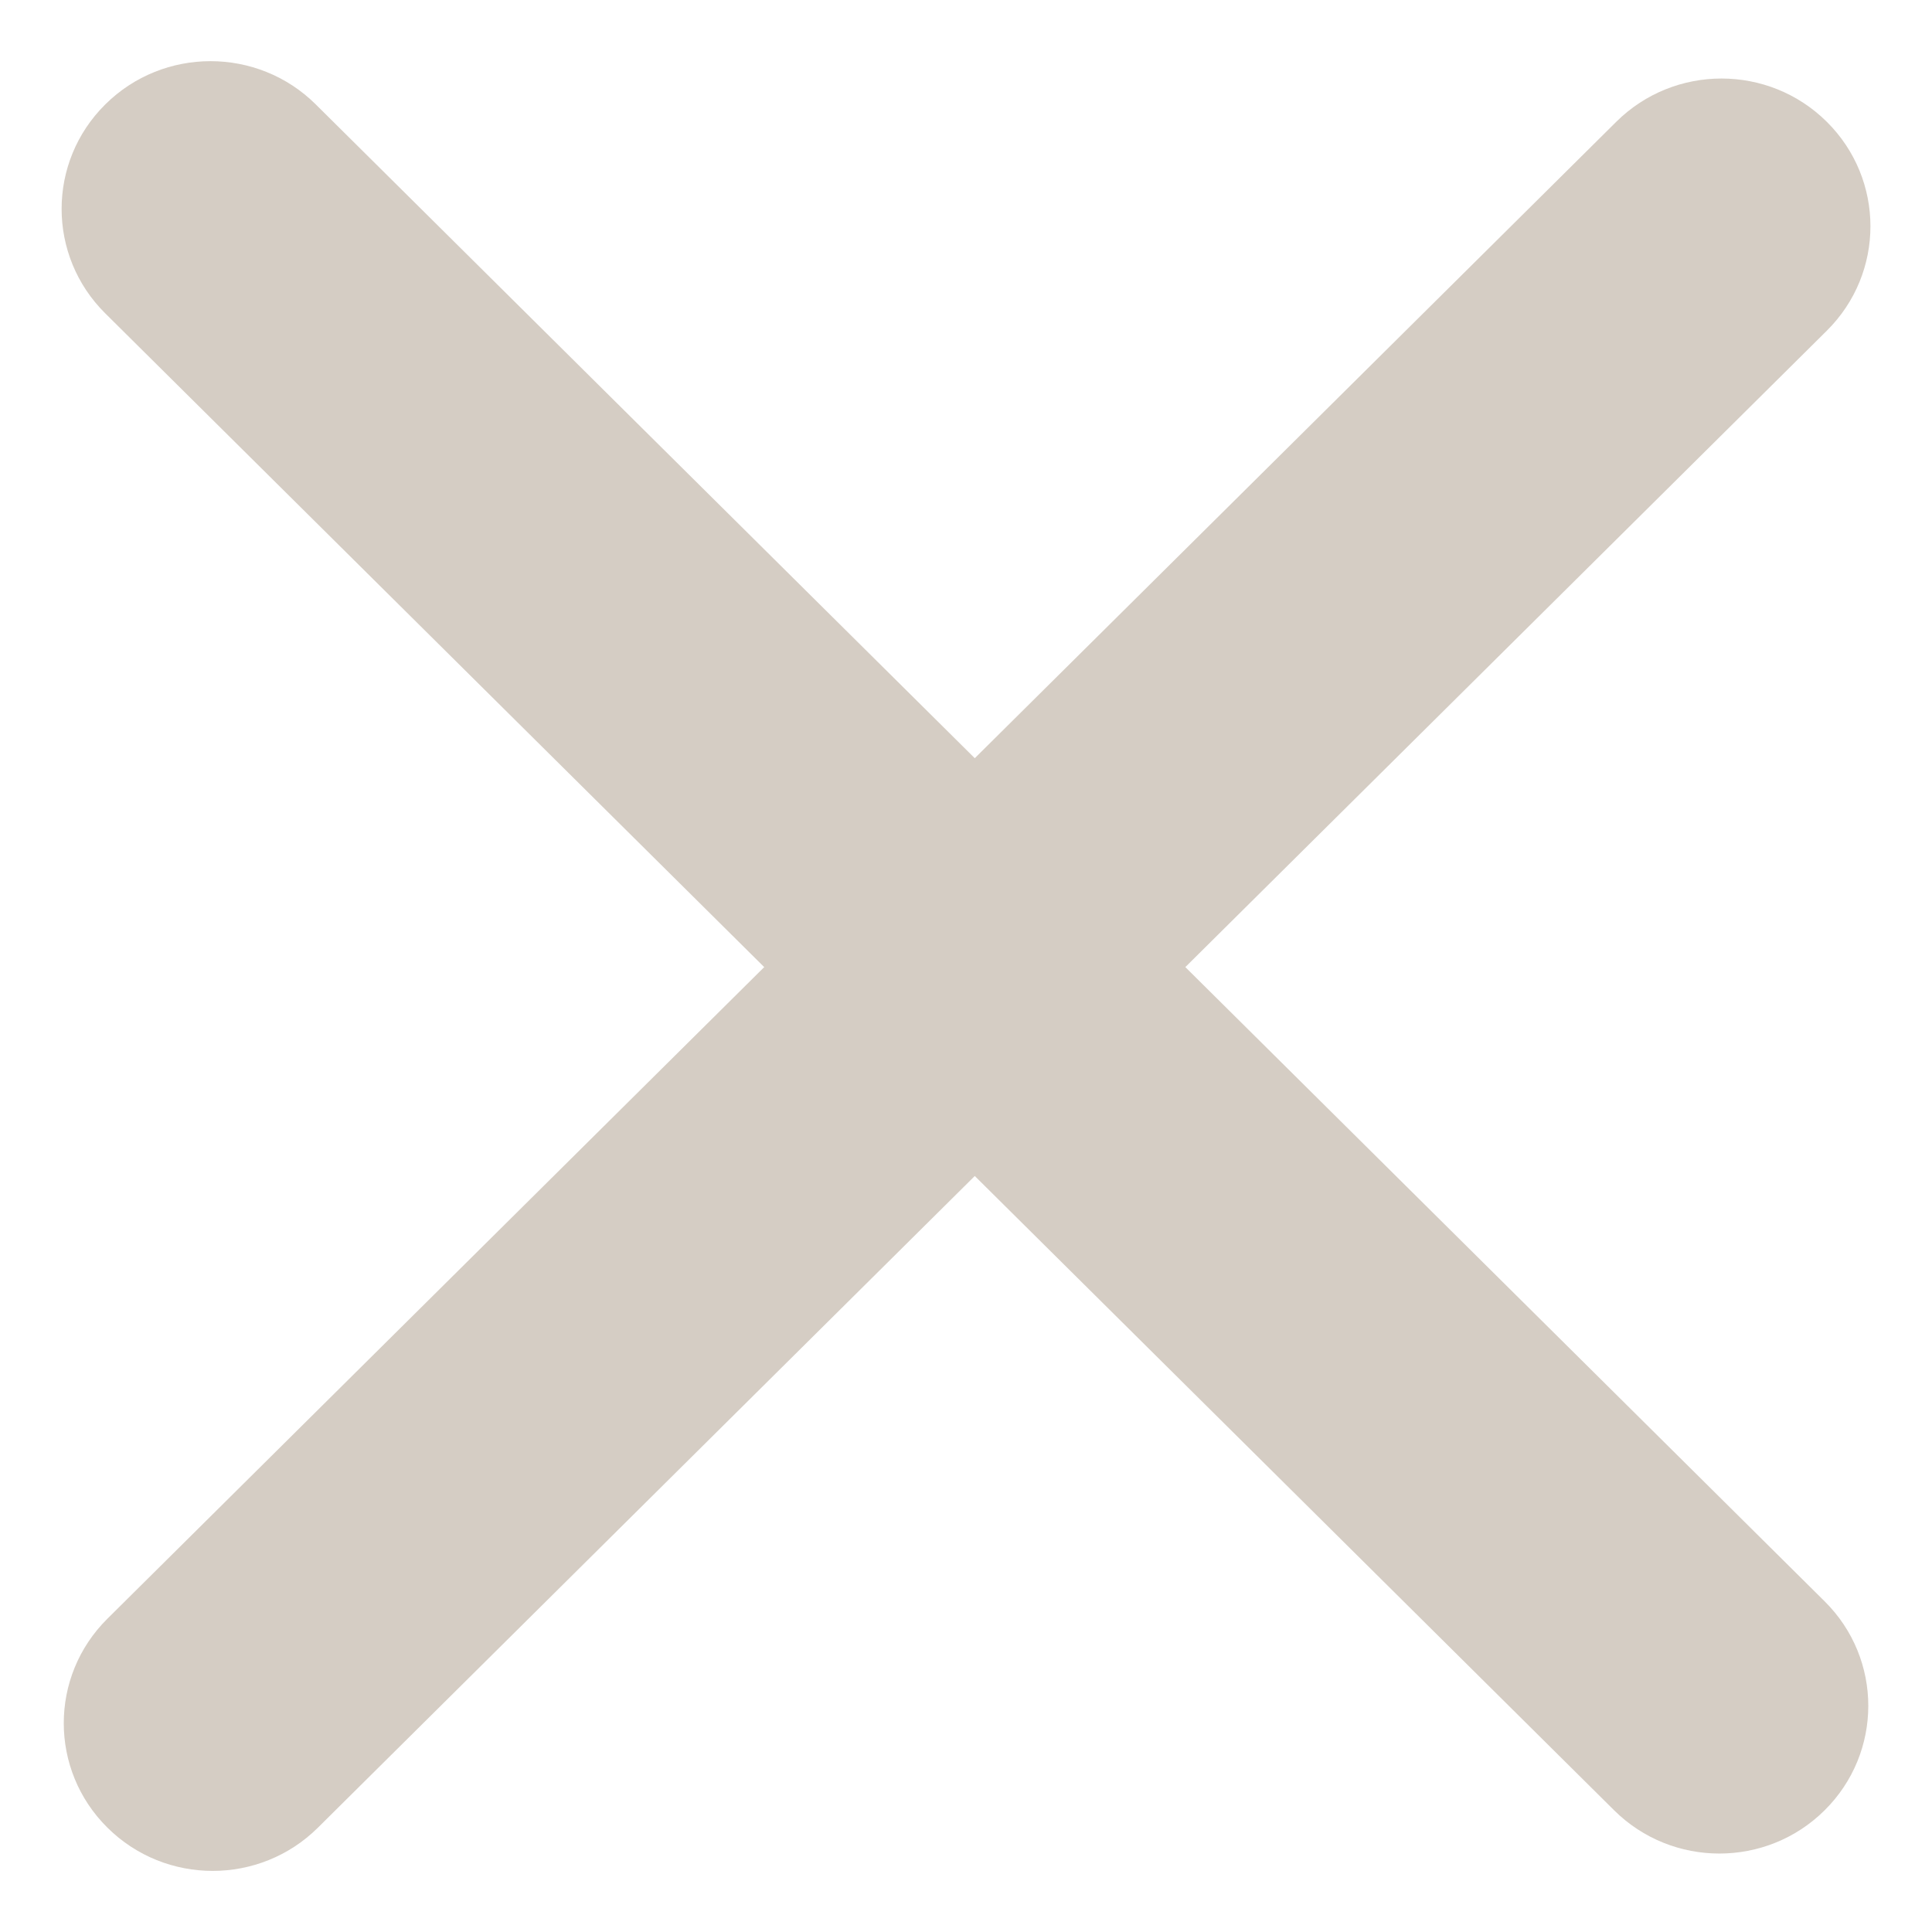
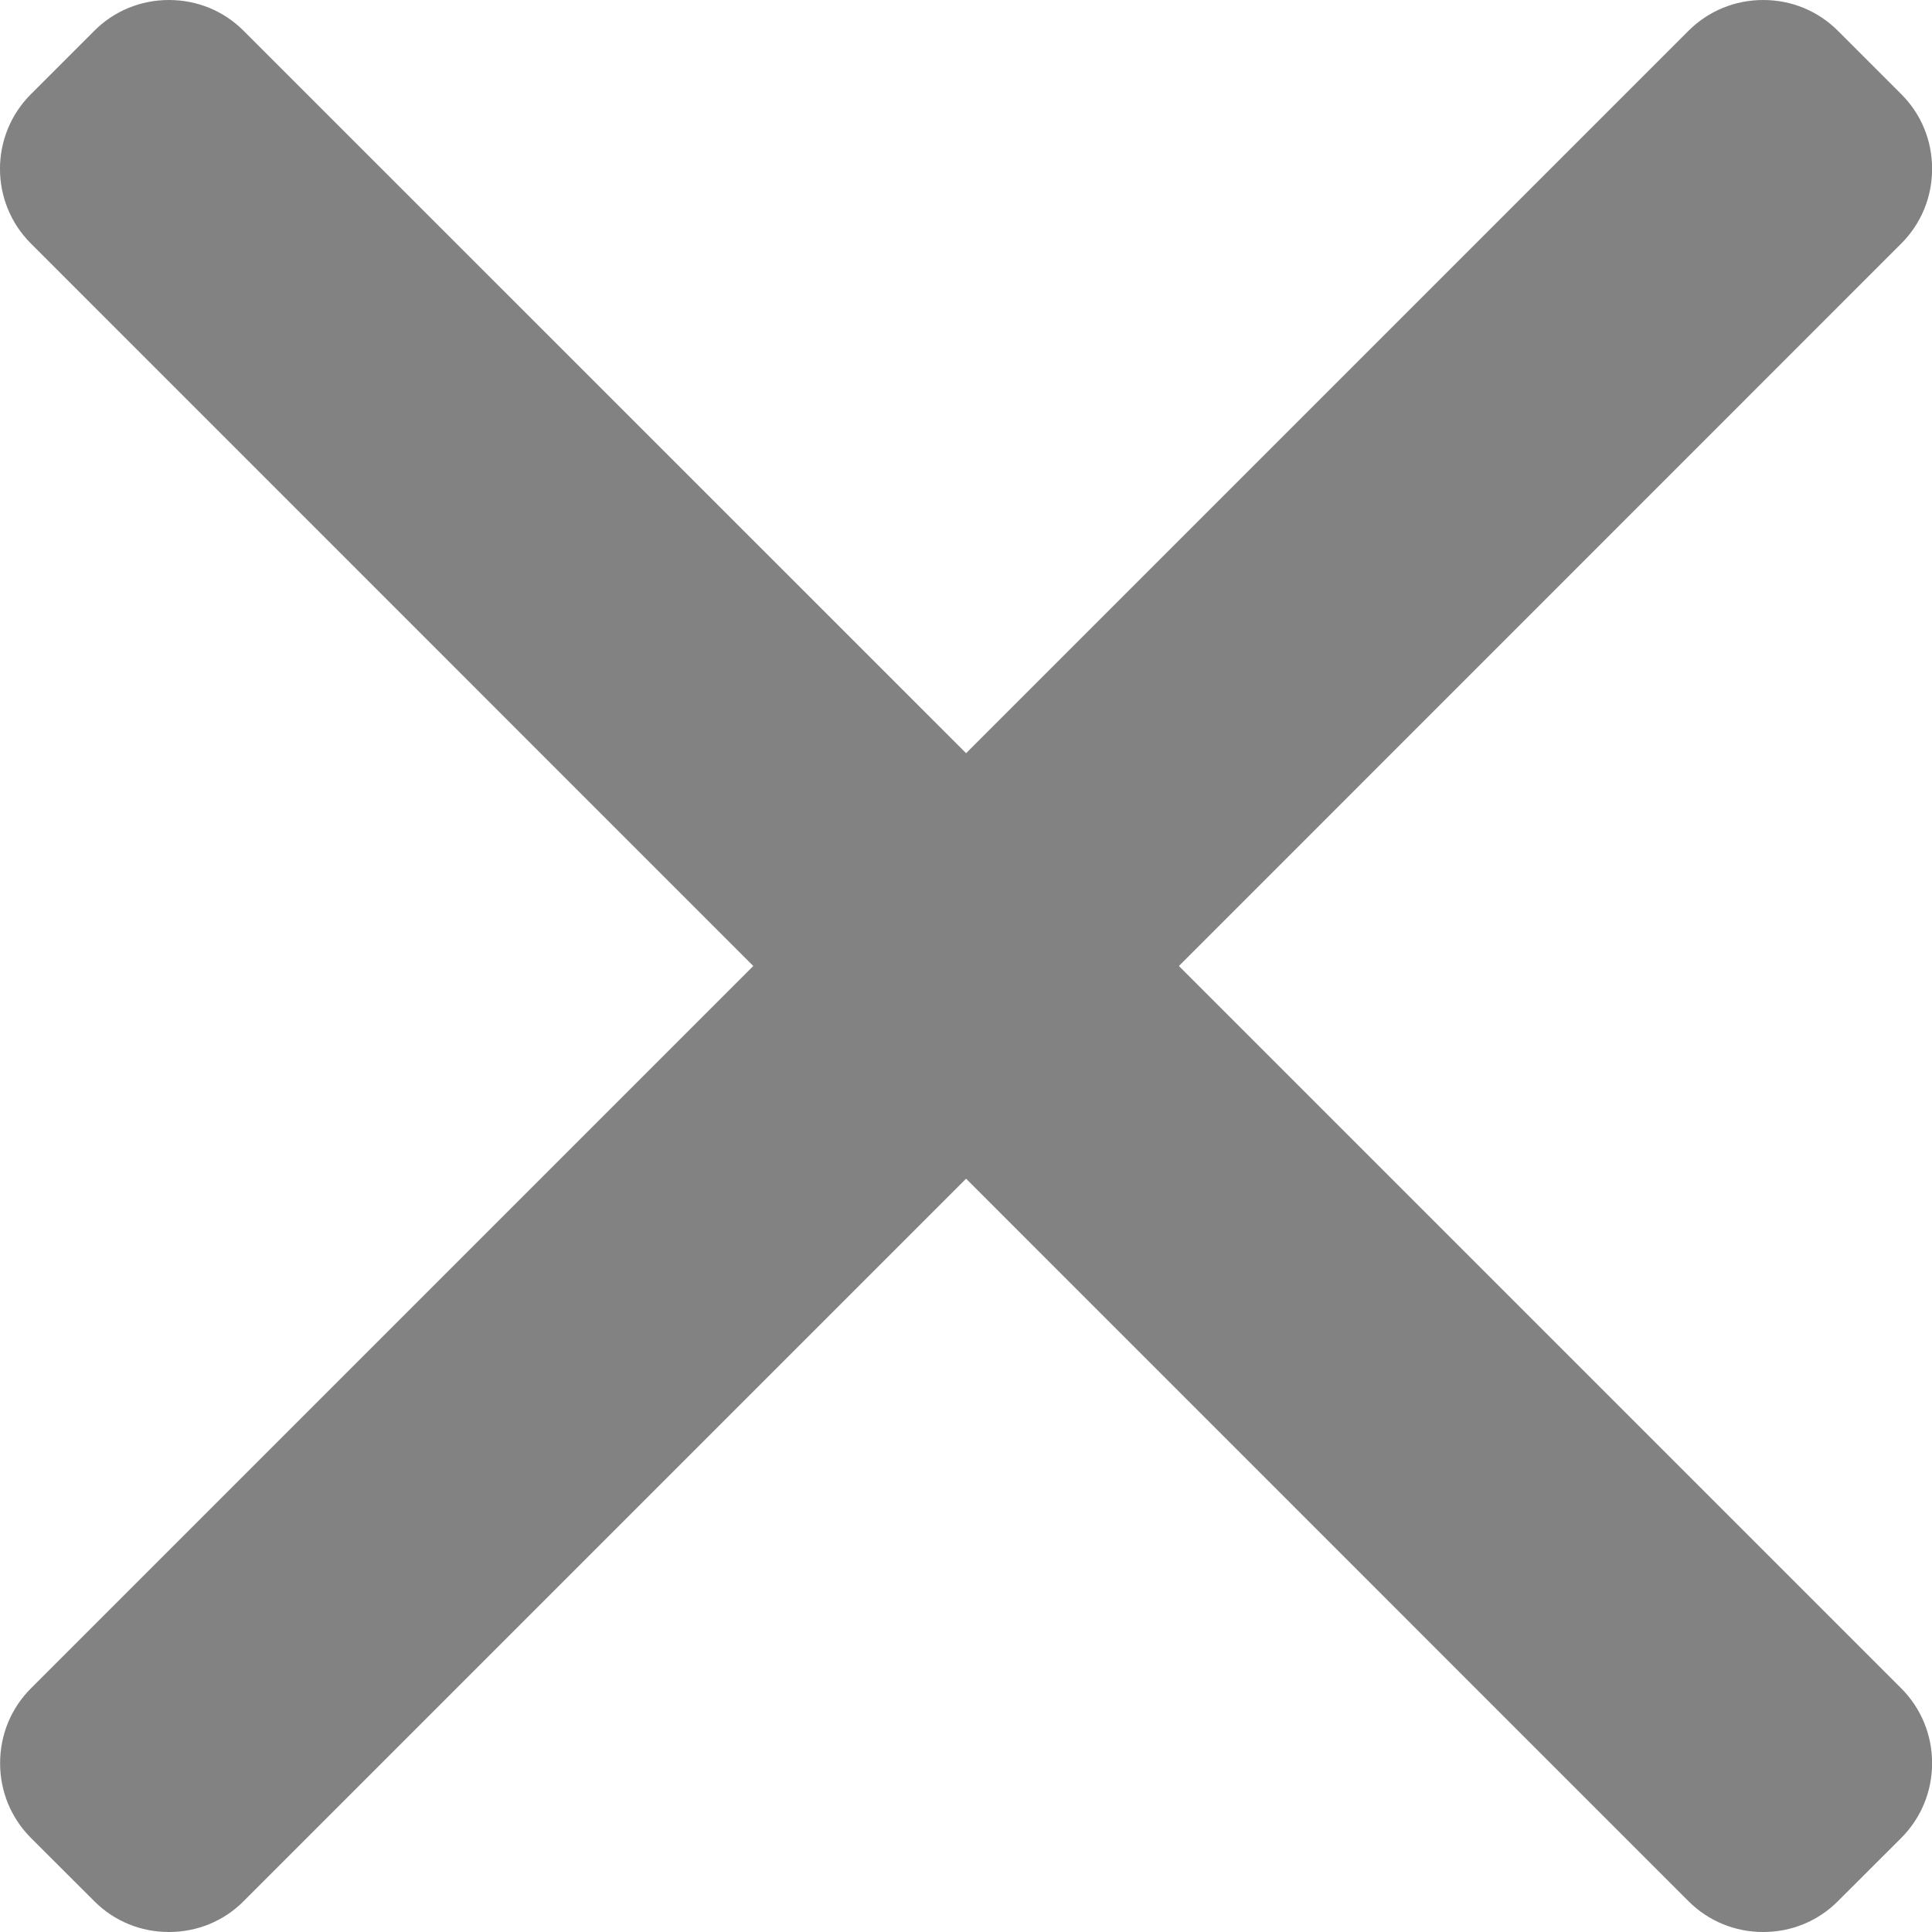
- <svg xmlns="http://www.w3.org/2000/svg" width="19" height="19" viewBox="0 0 19 19" fill="none">
-   <rect width="23.819" height="2.917" rx="1.458" transform="matrix(0.709909 0.704293 -0.709909 0.704293 2.07043 0)" fill="#D5CDC4" />
-   <rect width="23.819" height="2.917" rx="1.458" transform="matrix(0.709909 -0.704293 0.709909 0.704293 0.020752 16.9463)" fill="#D5CDC4" />
+ <svg xmlns="http://www.w3.org/2000/svg" width="20" height="20" viewBox="0 0 20 20" fill="none">
+   <path d="M12.204 10L19.682 2.521C19.887 2.316 20.001 2.041 20.001 1.748C20.001 1.455 19.888 1.18 19.682 0.975L19.026 0.319C18.82 0.113 18.546 0 18.253 0C17.96 0 17.685 0.113 17.479 0.319L10.001 7.797L2.522 0.319C2.317 0.113 2.042 0 1.749 0C1.456 0 1.181 0.113 0.976 0.319L0.32 0.975C-0.107 1.401 -0.107 2.095 0.32 2.521L7.798 10L0.32 17.478C0.114 17.684 0.001 17.959 0.001 18.252C0.001 18.545 0.114 18.819 0.32 19.026L0.976 19.681C1.181 19.887 1.456 20 1.749 20C2.042 20 2.317 19.887 2.522 19.681L10.001 12.202L17.479 19.681C17.685 19.887 17.96 20 18.252 20H18.253C18.546 20 18.82 19.887 19.026 19.681L19.682 19.026C19.887 18.82 20.001 18.545 20.001 18.252C20.001 17.959 19.887 17.684 19.682 17.478L12.204 10Z" fill="#828282" />
</svg>
